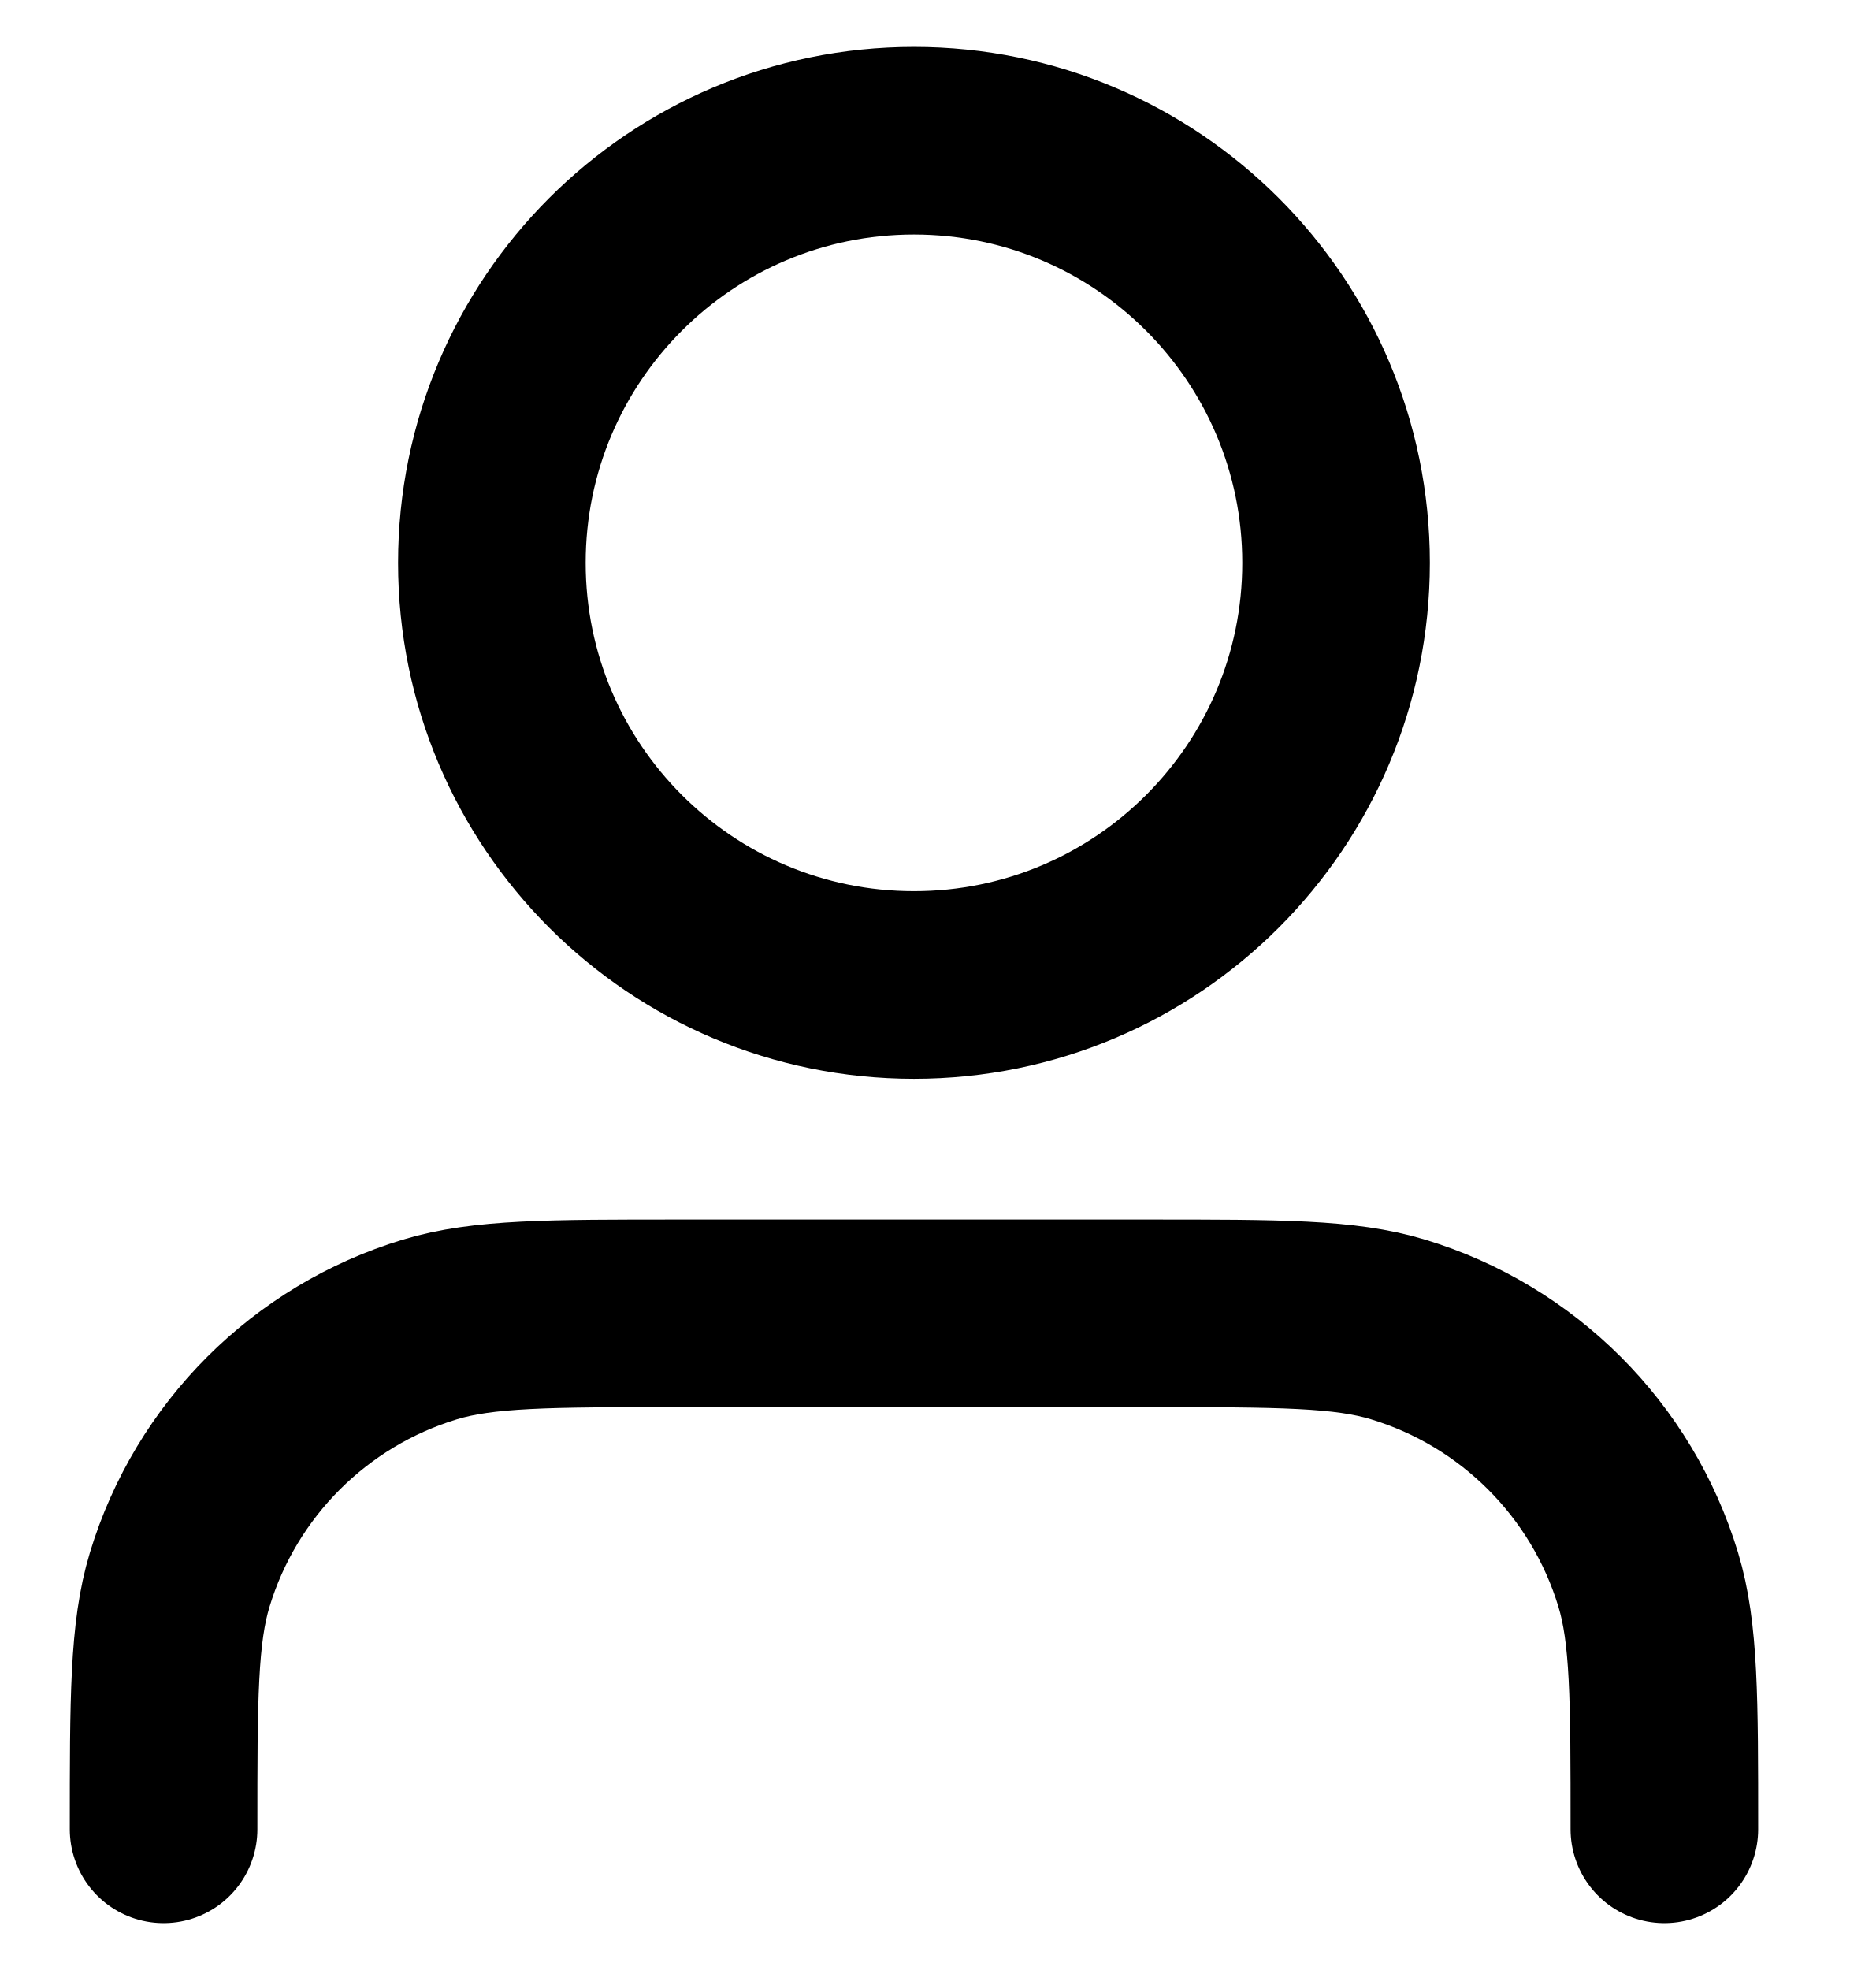
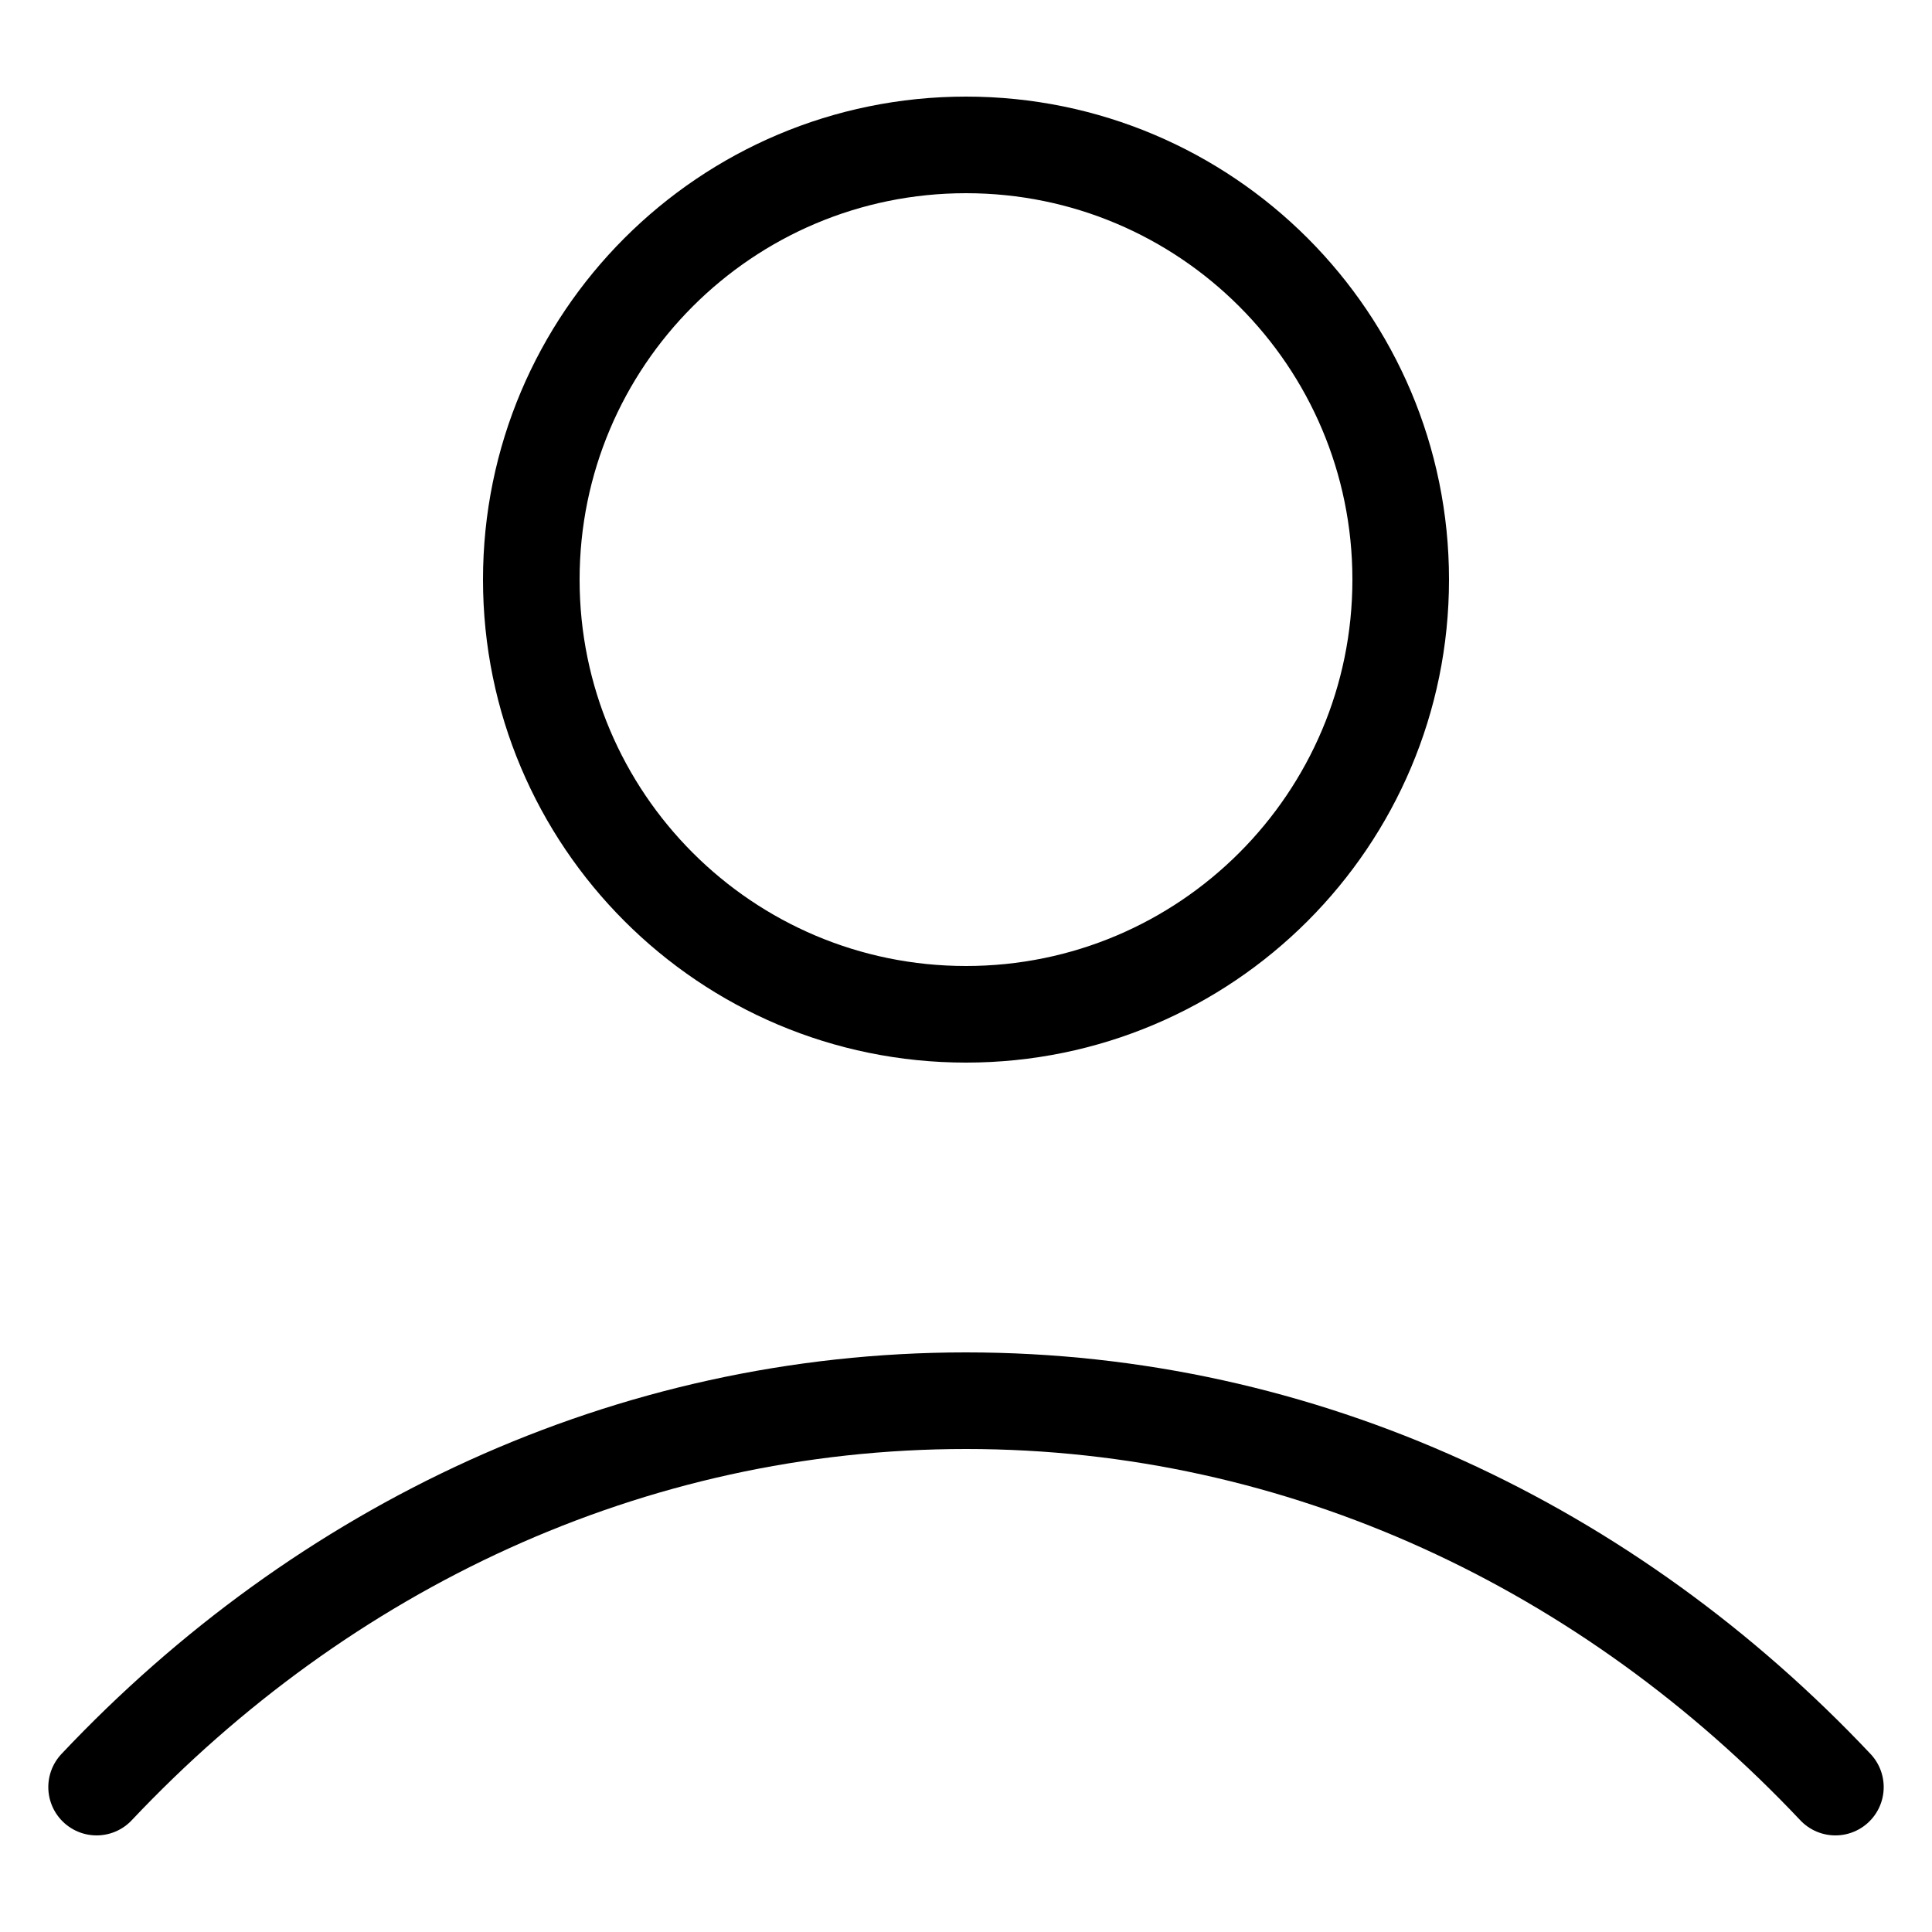
- <svg xmlns="http://www.w3.org/2000/svg" width="20" height="21" viewBox="0 0 20 21" fill="none">
-   <path d="M17.744 19.5C17.744 18.104 17.744 17.407 17.572 16.839C17.184 15.56 16.184 14.56 14.905 14.172C14.338 14 13.64 14 12.244 14H7.244C5.849 14 5.151 14 4.583 14.172C3.305 14.56 2.304 15.56 1.916 16.839C1.744 17.407 1.744 18.104 1.744 19.5M14.244 6C14.244 8.485 12.229 10.5 9.744 10.5C7.259 10.5 5.244 8.485 5.244 6C5.244 3.515 7.259 1.5 9.744 1.5C12.229 1.5 14.244 3.515 14.244 6Z" stroke="black" stroke-width="2" stroke-linecap="round" stroke-linejoin="round" />
+ <svg xmlns="http://www.w3.org/2000/svg" width="20" height="20" viewBox="0 0 20 18" fill="none">
+   <path d="M1 17.5C3.336 15.023 6.507 13.5 10 13.5C13.493 13.5 16.664 15.023 19 17.5M14.5 5C14.5 7.485 12.485 9.5 10 9.5C7.515 9.5 5.5 7.485 5.5 5C5.5 2.515 7.515 0.5 10 0.5C12.485 0.5 14.5 2.515 14.5 5Z" stroke="currentColor" stroke-linecap="round" stroke-linejoin="round" />
</svg>
